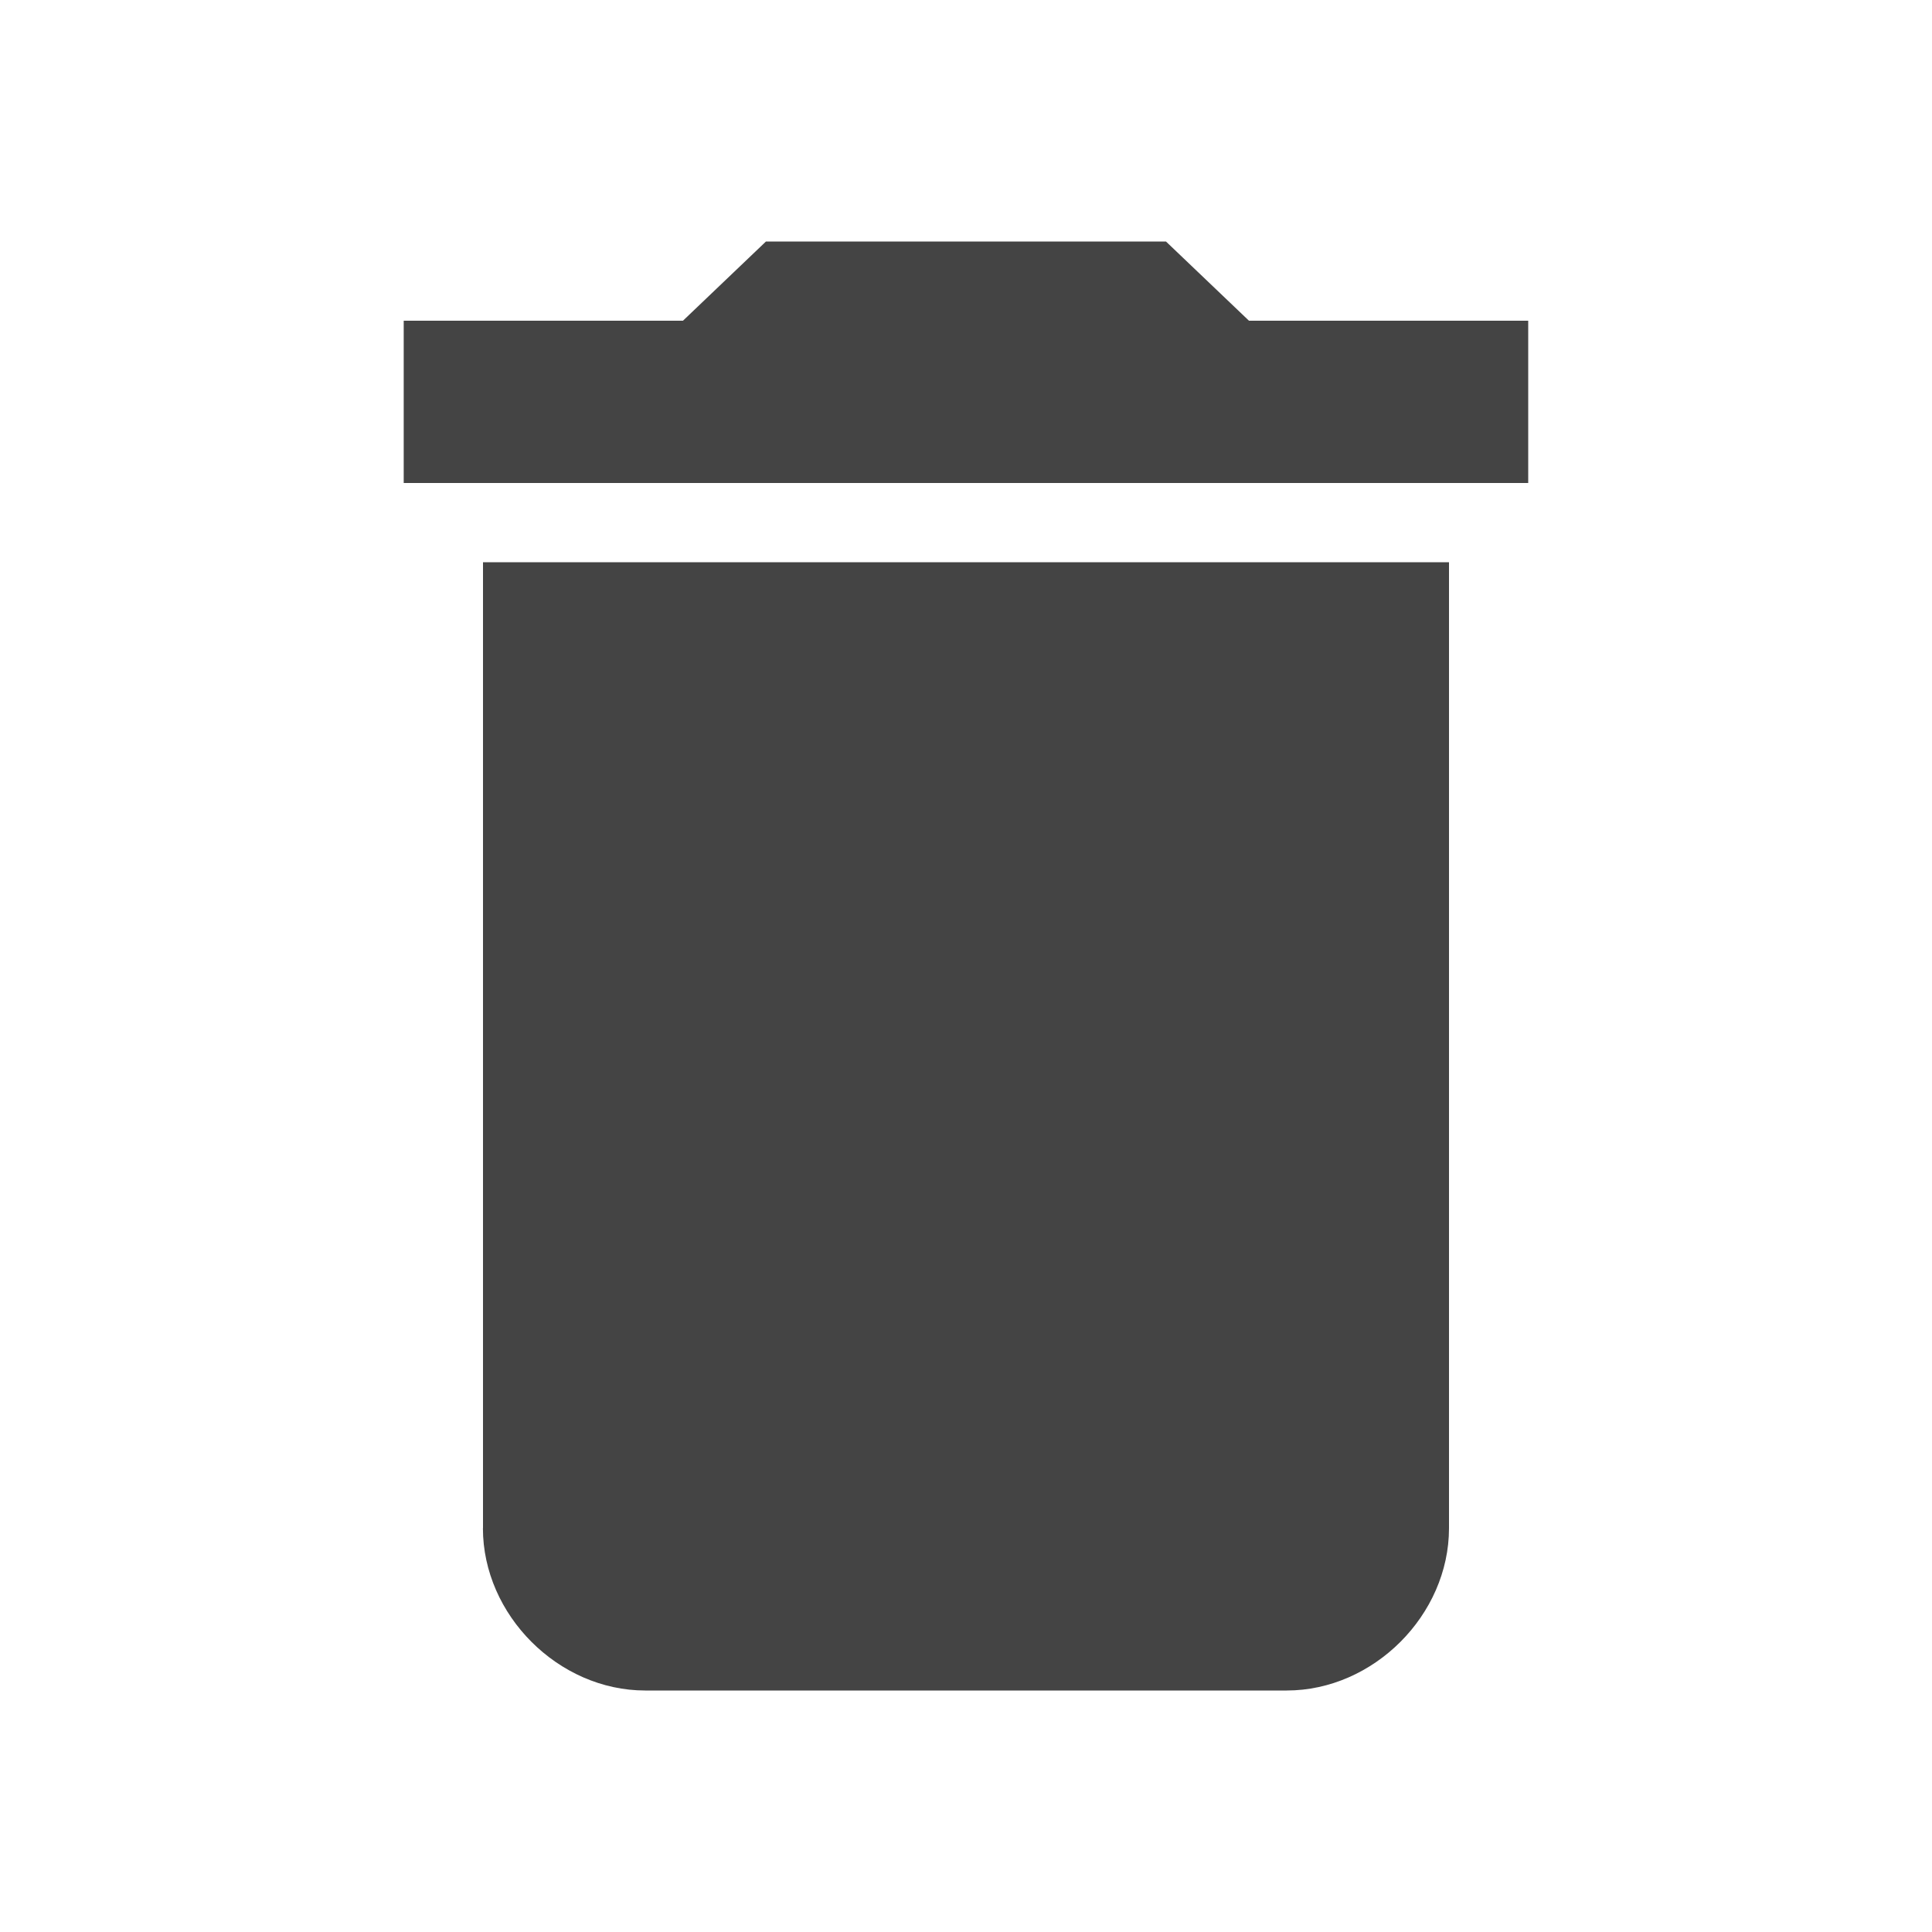
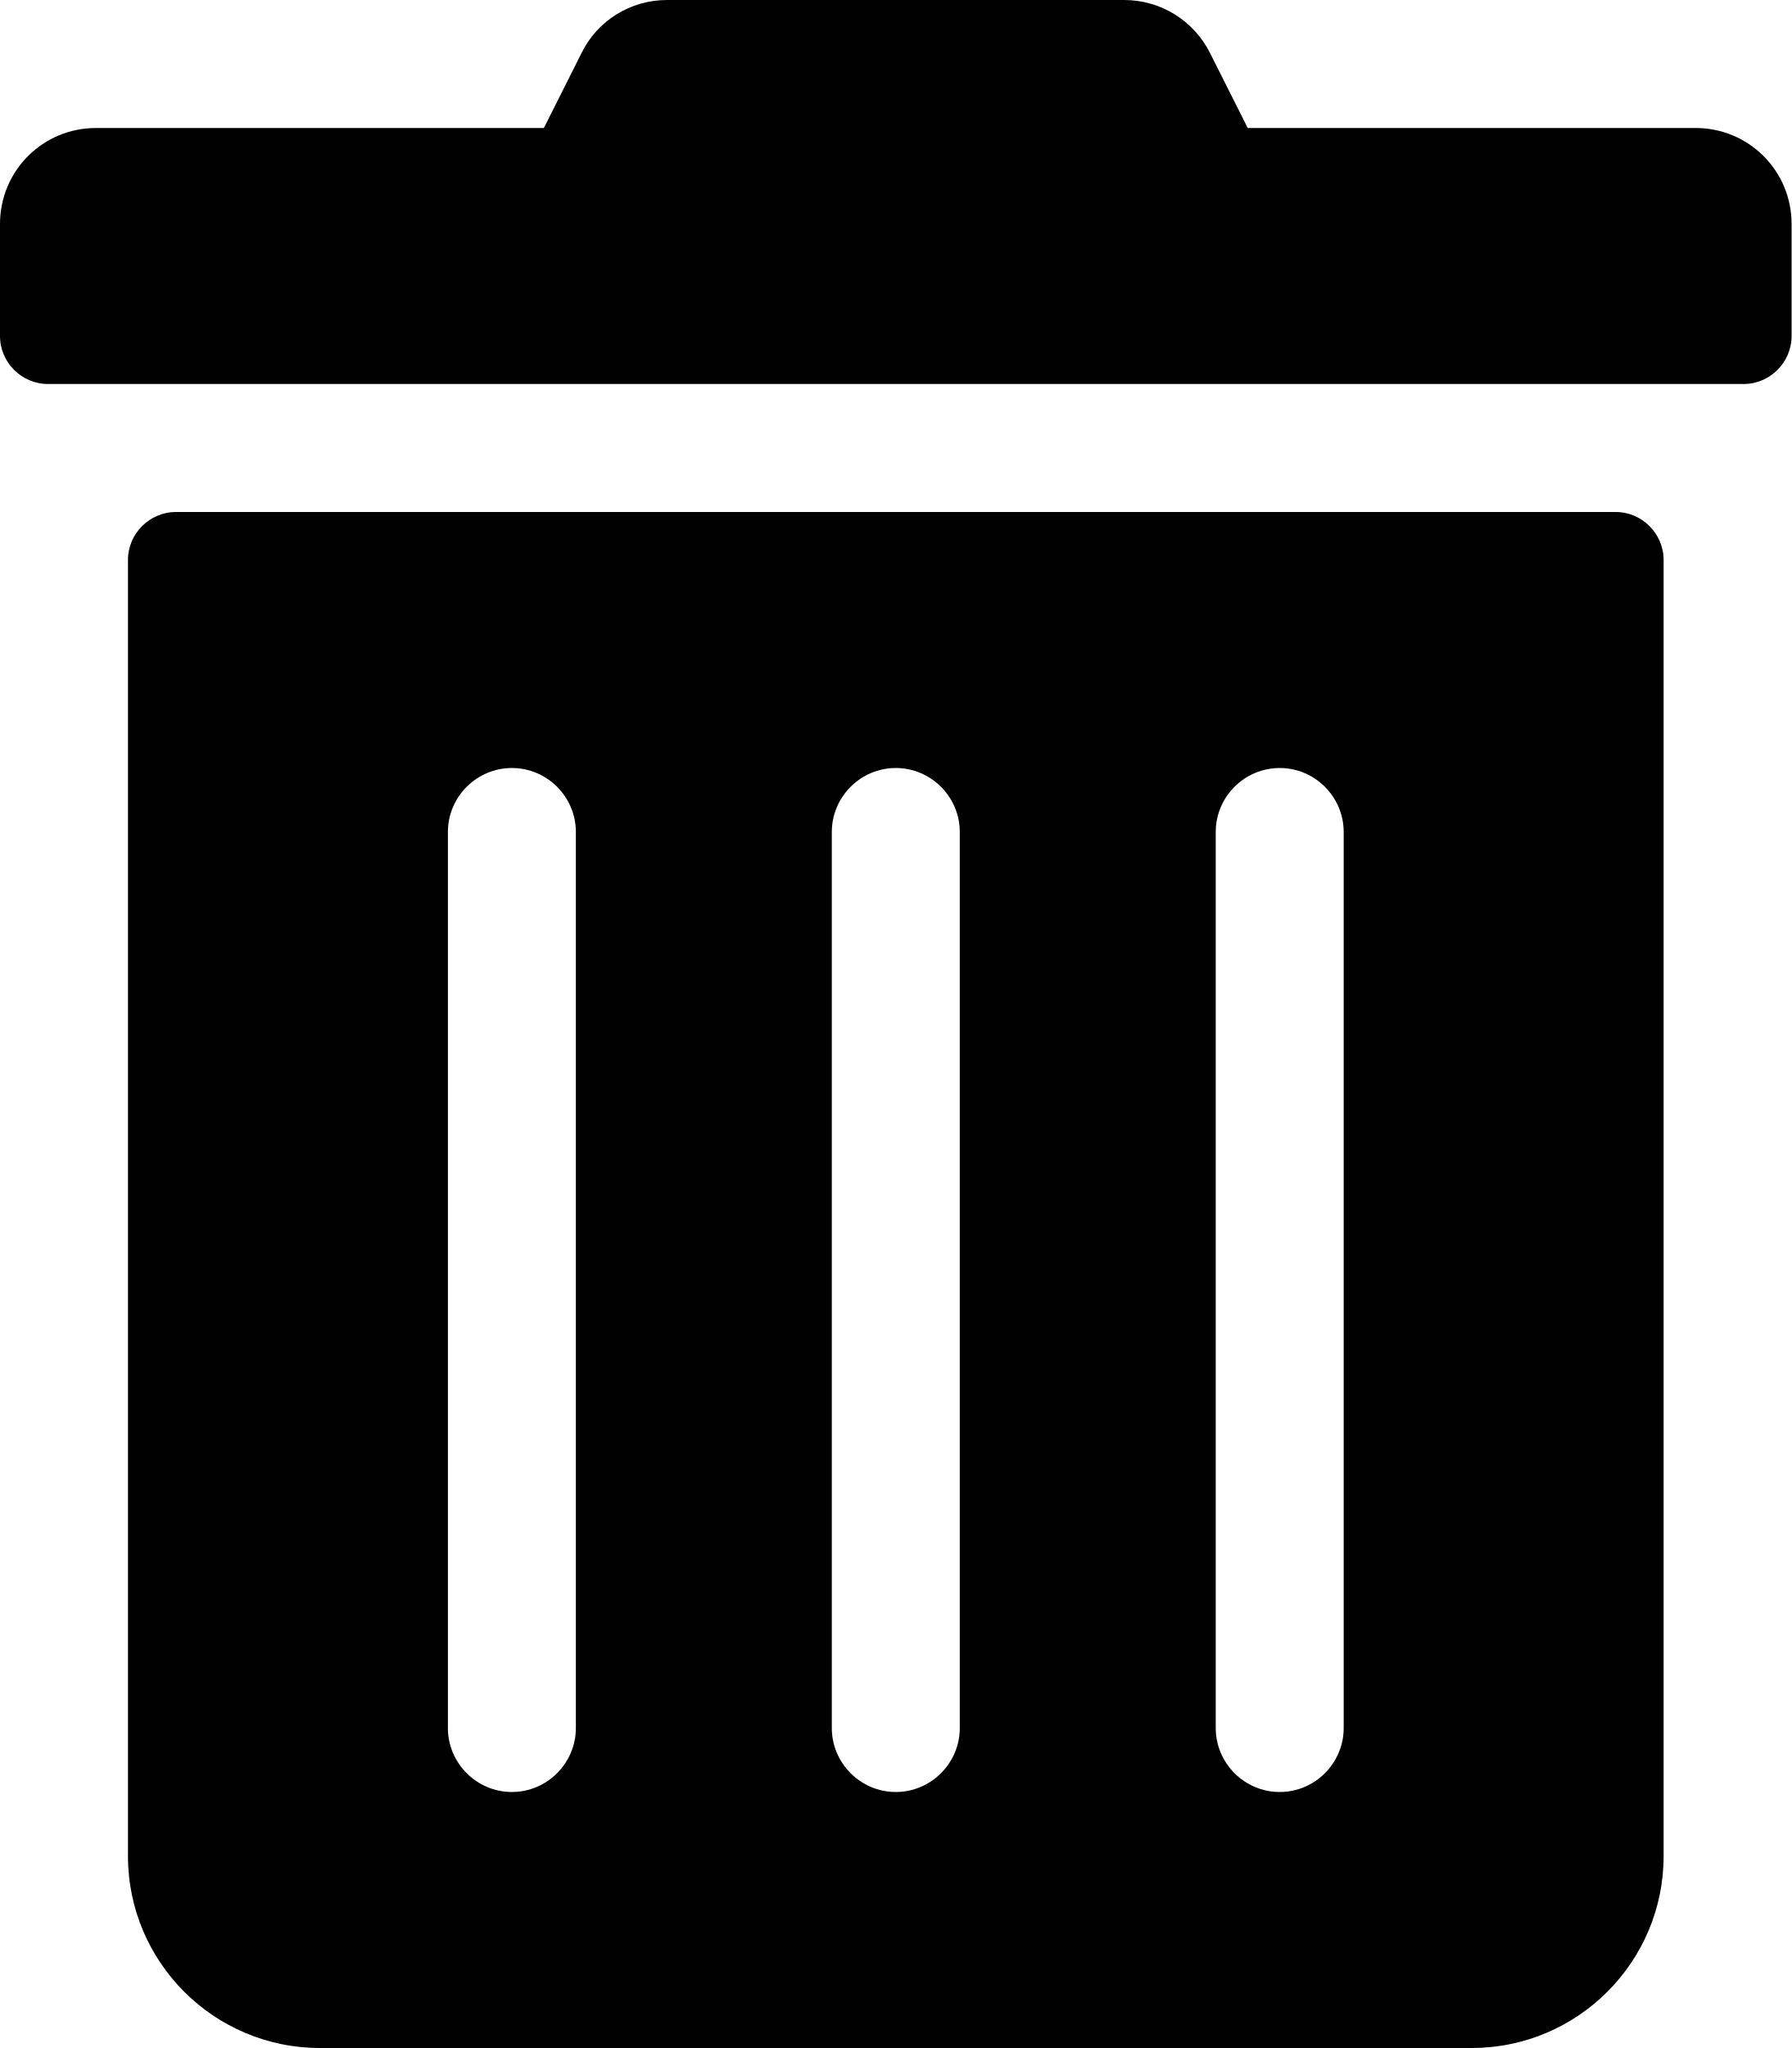
- <svg xmlns="http://www.w3.org/2000/svg" version="1.1" width="24" height="24" viewBox="0 0 24 24">
-   <path fill="#444" d="M18.984 3.984v2.016h-13.969v-2.016h3.469l1.031-0.984h4.969l1.031 0.984h3.469zM6 18.984v-12h12v12c0 1.078-0.938 2.016-2.016 2.016h-7.969c-1.078 0-2.016-0.938-2.016-2.016z" />
+ <svg xmlns="http://www.w3.org/2000/svg" viewBox="0 0 448 512">
+   <path d="M0 84V56c0-13.3 10.7-24 24-24h112l9.4-18.7c4-8.2 12.3-13.3 21.4-13.3h114.3c9.1 0 17.4 5.1 21.5 13.3L312 32h112c13.3 0 24 10.7 24 24v28c0 6.6-5.4 12-12 12H12C5.4 96 0 90.6 0 84zm416 56v324c0 26.5-21.5 48-48 48H80c-26.5 0-48-21.5-48-48V140c0-6.6 5.4-12 12-12h360c6.6 0 12 5.4 12 12zm-272 68c0-8.8-7.2-16-16-16s-16 7.2-16 16v224c0 8.8 7.2 16 16 16s16-7.2 16-16V208zm96 0c0-8.8-7.2-16-16-16s-16 7.2-16 16v224c0 8.8 7.2 16 16 16s16-7.2 16-16V208zm96 0c0-8.8-7.2-16-16-16s-16 7.2-16 16v224c0 8.8 7.2 16 16 16s16-7.2 16-16V208z" />
</svg>
